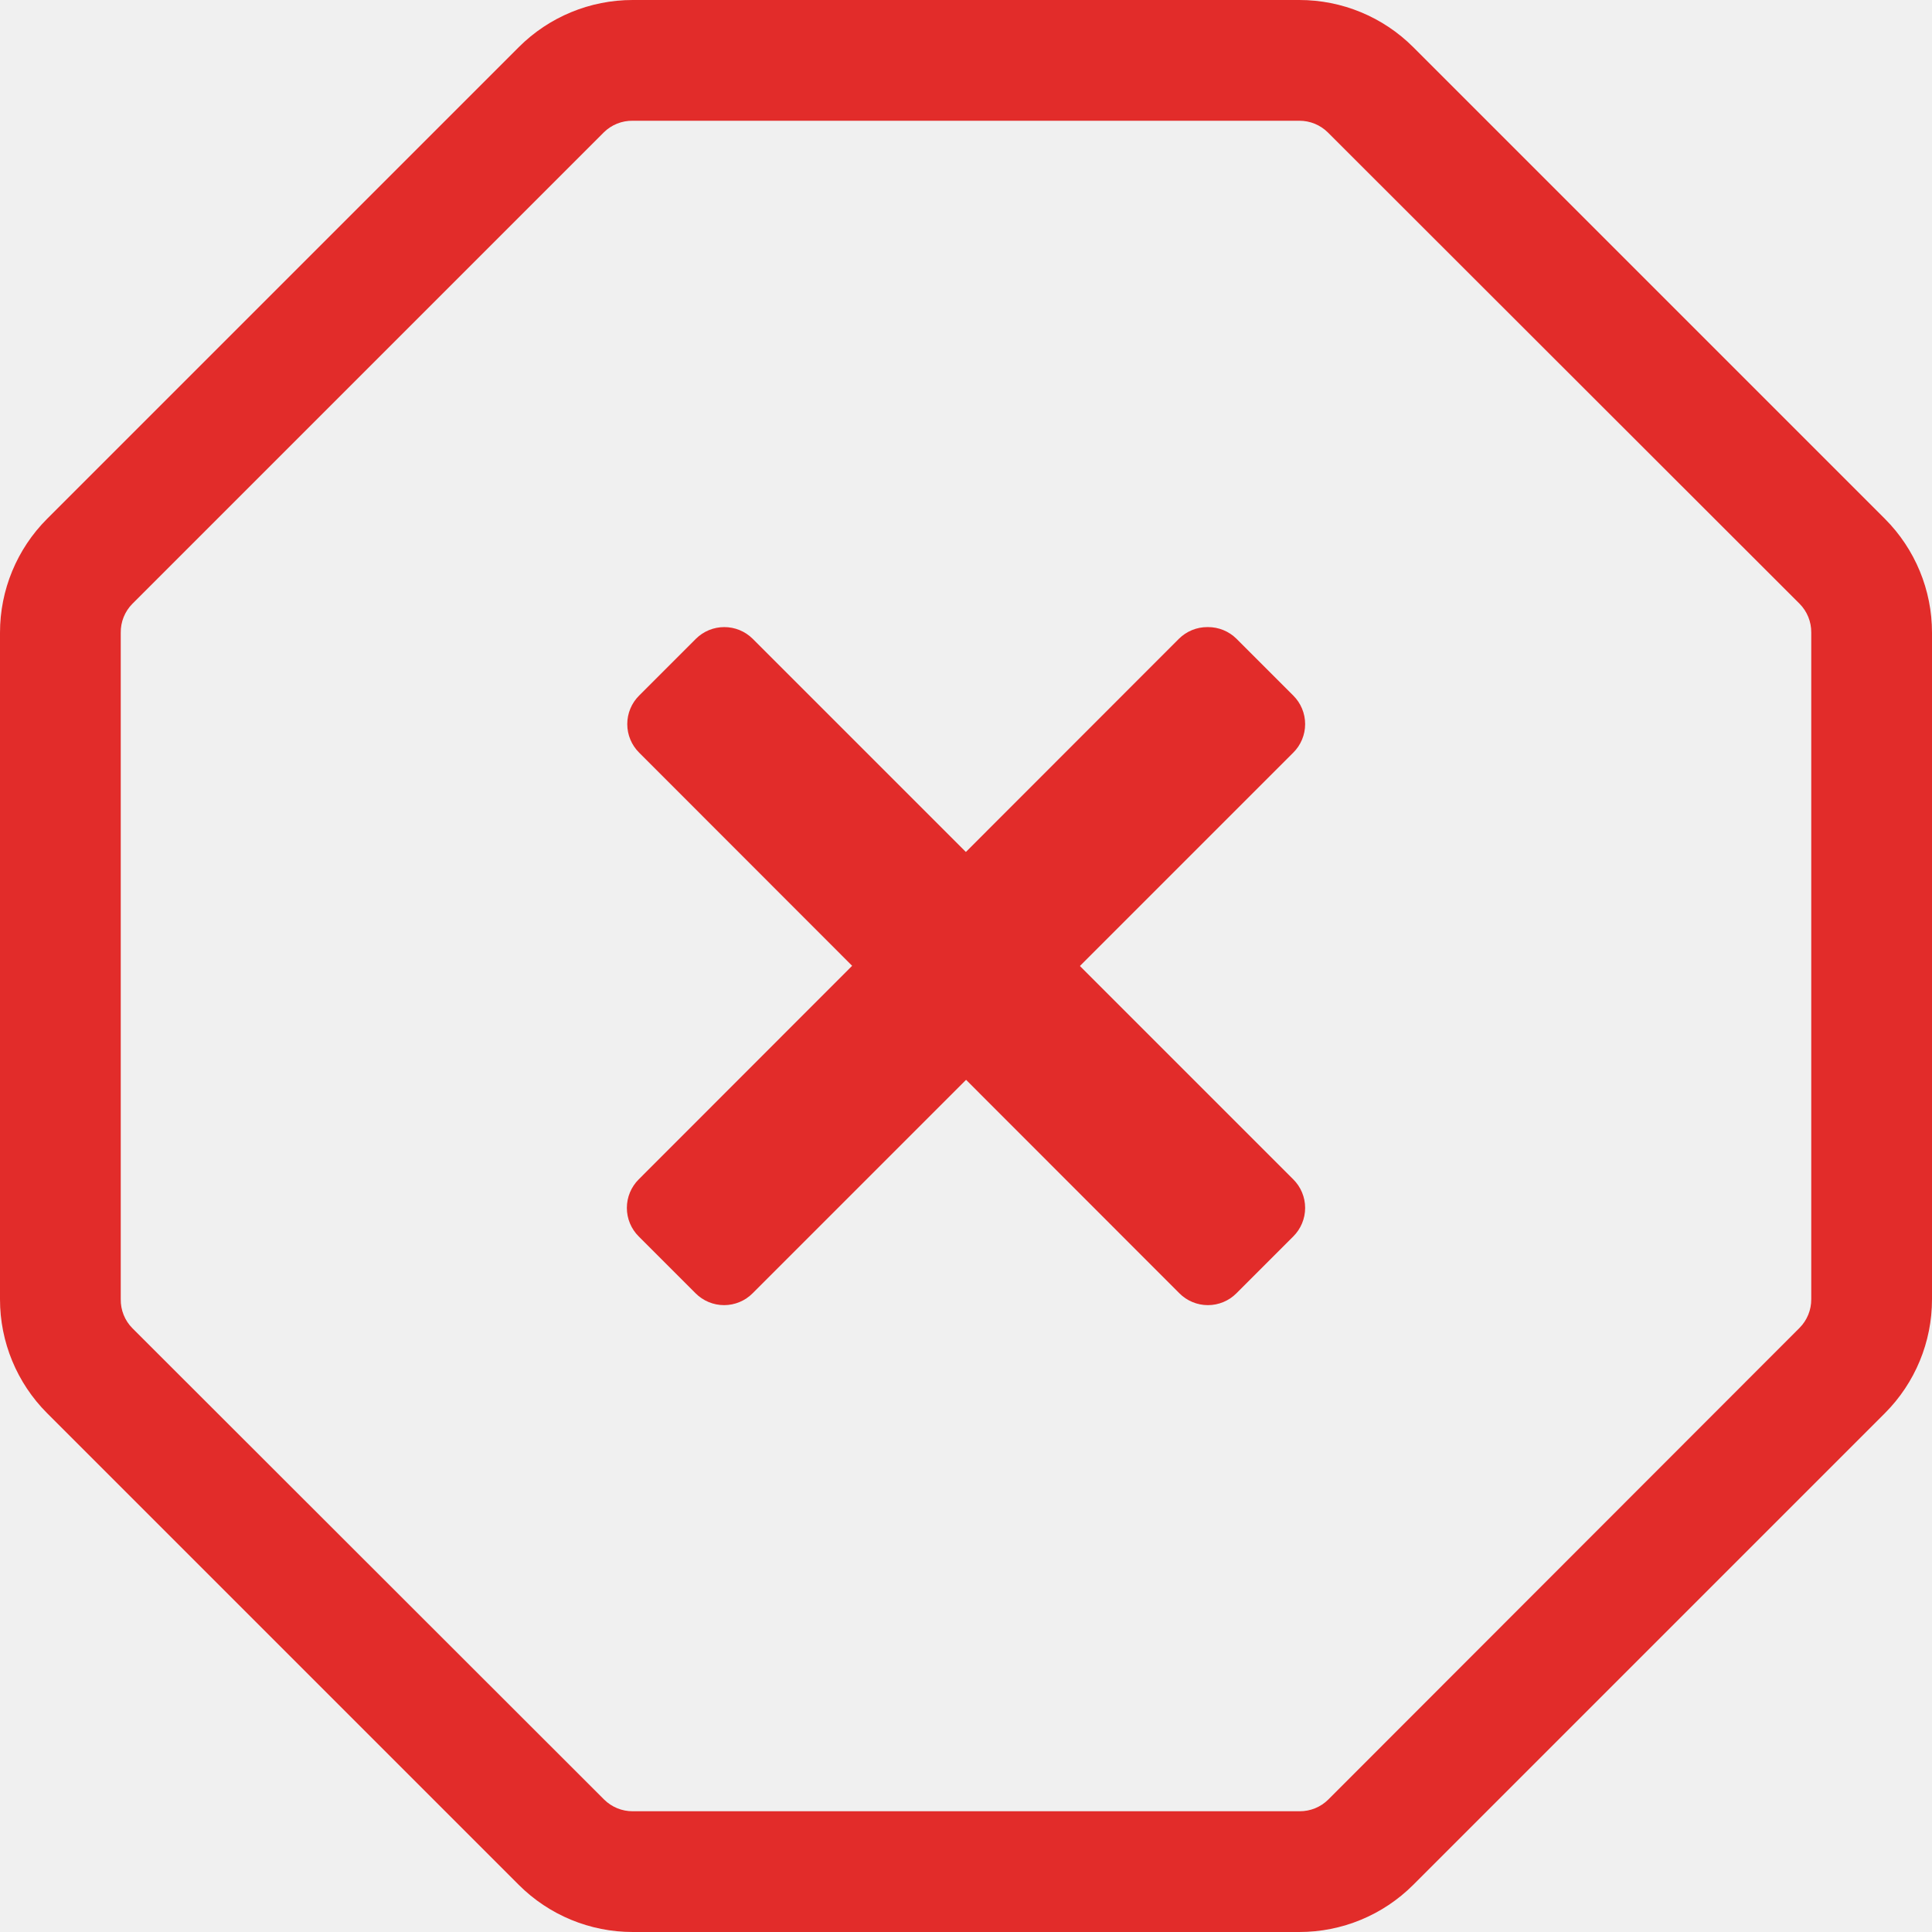
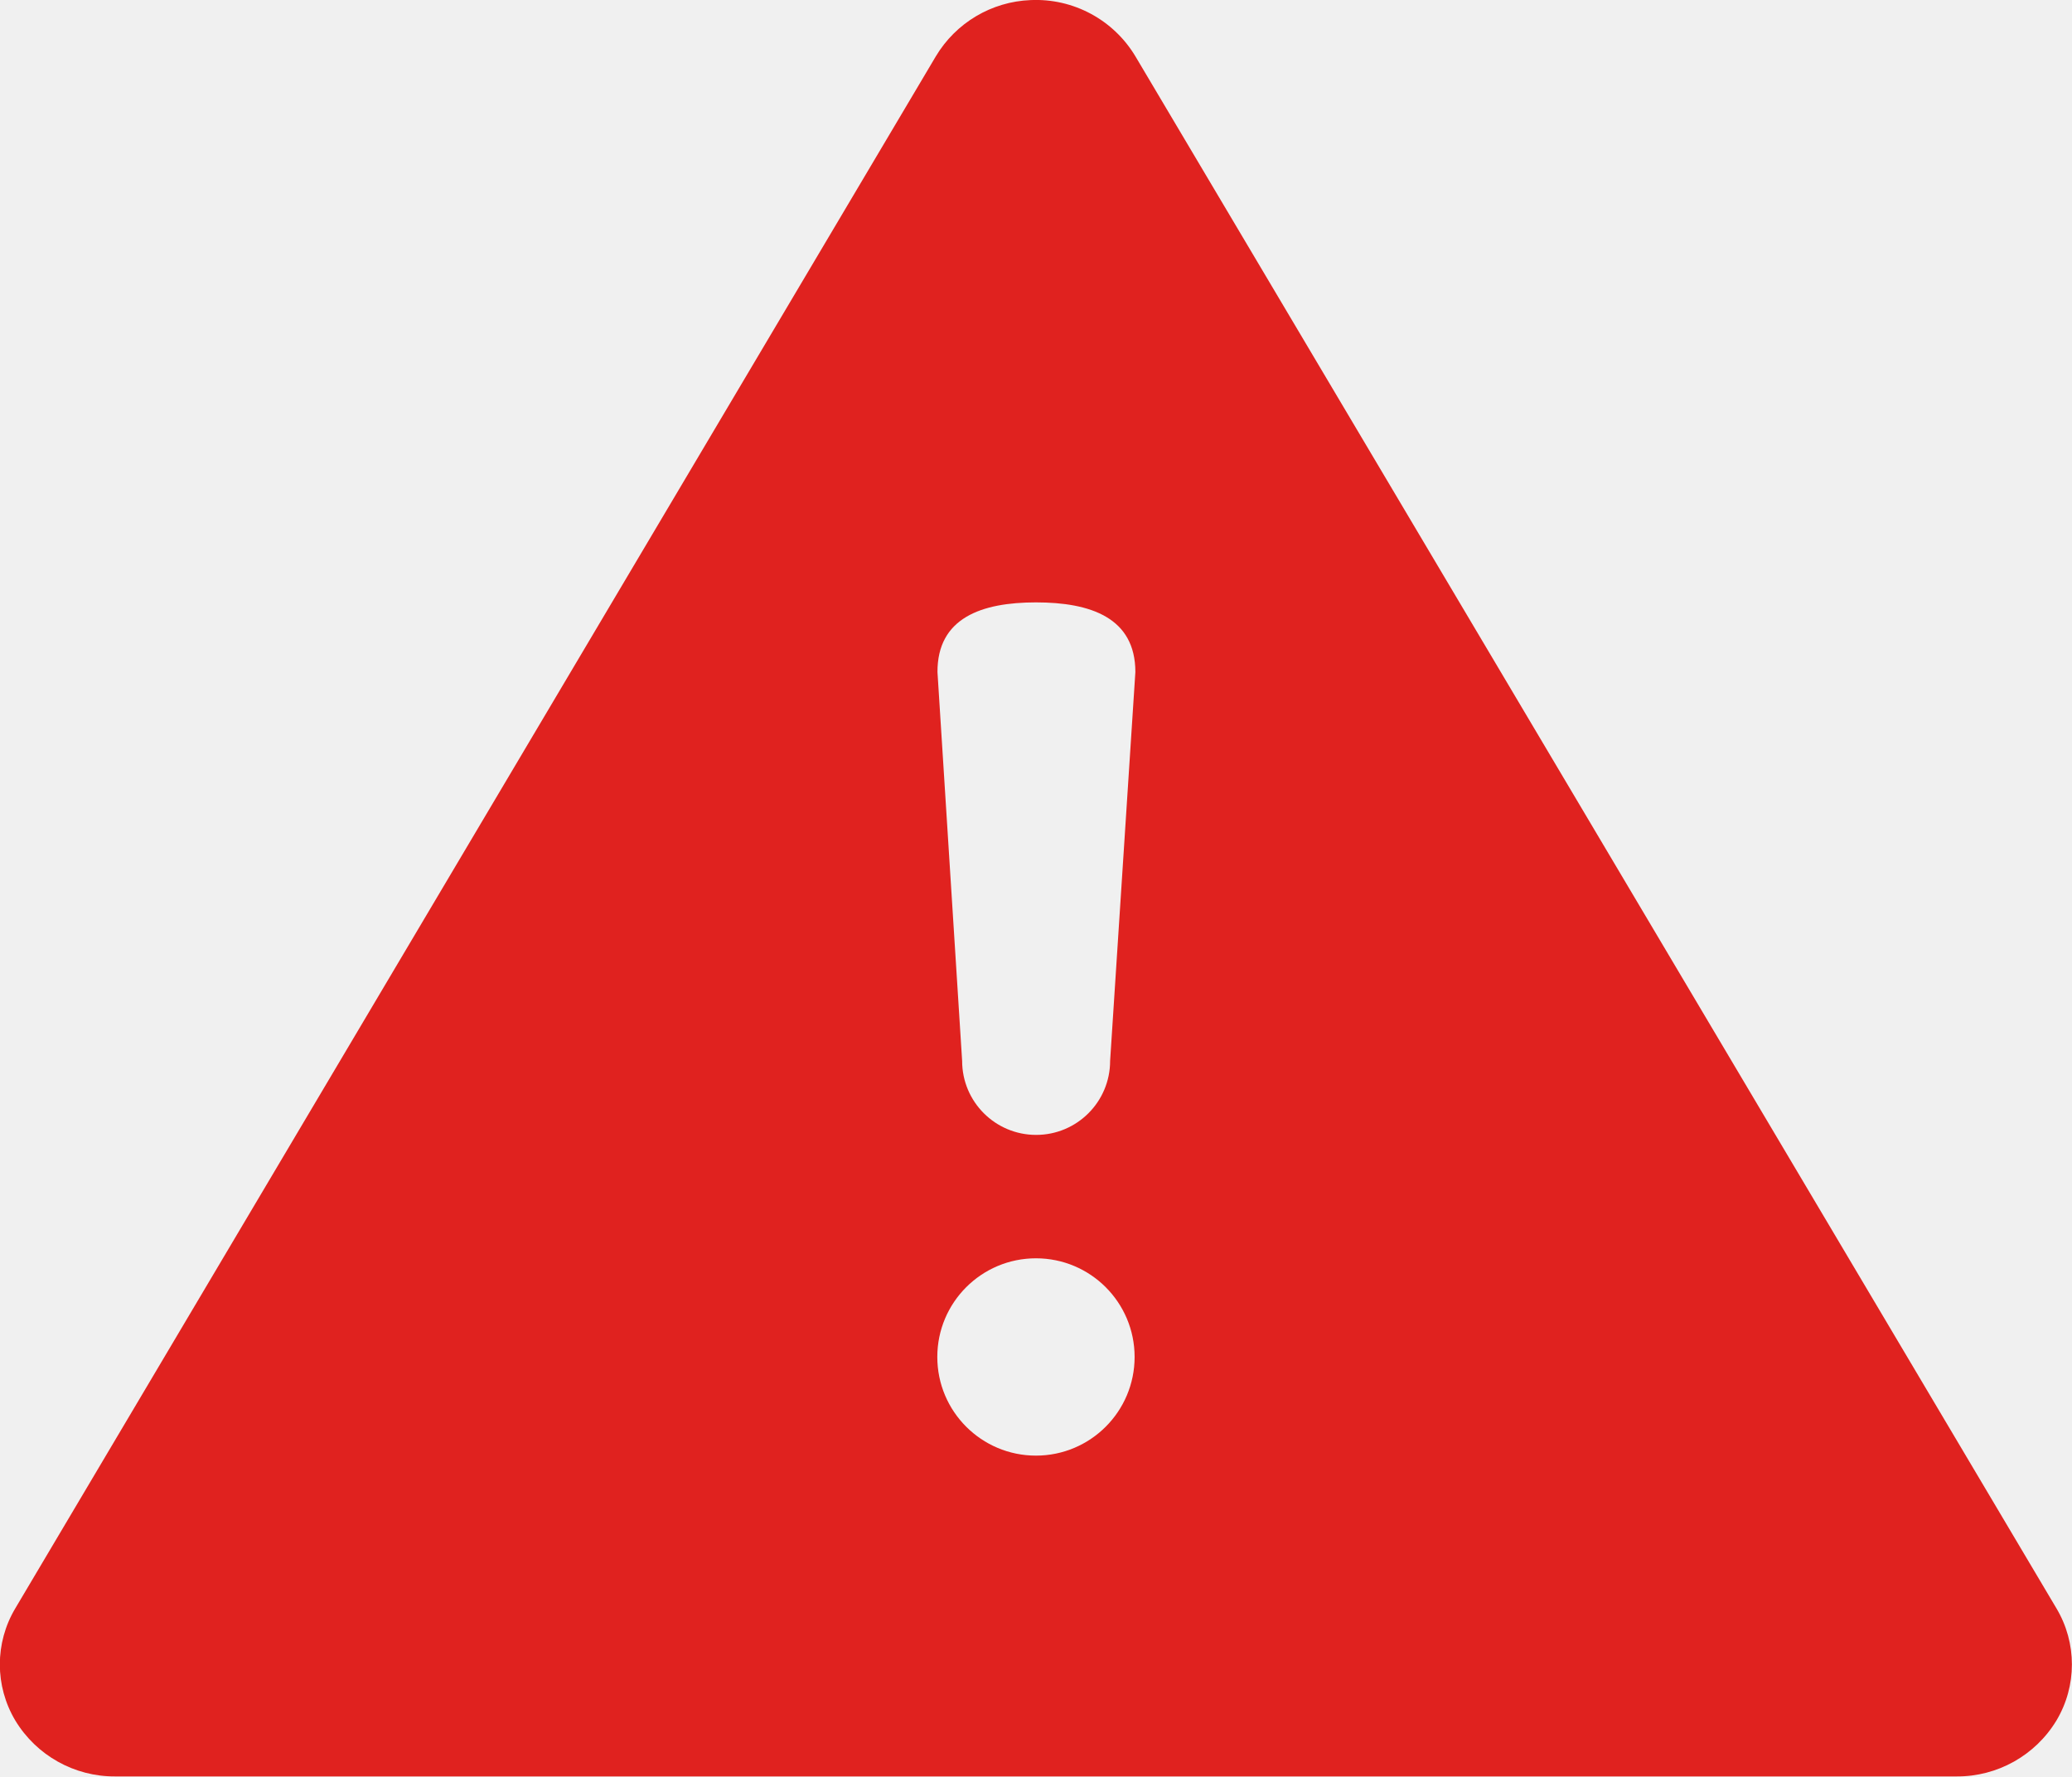
- <svg xmlns="http://www.w3.org/2000/svg" viewBox="0 0 48 48">
-   <defs>
-     <style>
-       .a {
-         fill: #e22c2a;
-       }
- 
-       .b {
-         fill: #fff;
-       }
-     </style>
-   </defs>
-   <g>
-     <path class="a" d="M32.28,3a1,1,0,0,1,.71.29L44.71,15a1,1,0,0,1,.29.71V32.28a1,1,0,0,1-.29.71L33,44.71a1,1,0,0,1-.71.29H15.72a1,1,0,0,1-.71-.29L3.29,33A1,1,0,0,1,3,32.28V15.72A1,1,0,0,1,3.29,15L15,3.29A1,1,0,0,1,15.72,3H32.28m0-3H15.72a4,4,0,0,0-2.83,1.17L1.17,12.89A4,4,0,0,0,0,15.72V32.28a4,4,0,0,0,1.17,2.83L12.89,46.83A4,4,0,0,0,15.72,48H32.28a4,4,0,0,0,2.83-1.17L46.83,35.11A4,4,0,0,0,48,32.28V15.72a4,4,0,0,0-1.17-2.83L35.11,1.17A4,4,0,0,0,32.28,0Z" />
-     <g>
-       <rect class="b" x="14.5" y="23" width="19" height="2" transform="translate(-9.94 24) rotate(-45)" />
-       <path class="a" d="M30,15.58a1,1,0,0,0-.71.29L15.87,29.3a1,1,0,0,0,0,1.42l1.41,1.41a1,1,0,0,0,1.42,0L32.13,18.7a1,1,0,0,0,0-1.42l-1.41-1.41a1,1,0,0,0-.71-.29Z" />
-     </g>
-     <g>
-       <rect class="b" x="23" y="14.5" width="2" height="19" transform="translate(-9.94 24) rotate(-45)" />
-       <path class="a" d="M18,15.58a1,1,0,0,0-.71.29l-1.41,1.41a1,1,0,0,0,0,1.42L29.3,32.13a1,1,0,0,0,1.42,0l1.41-1.41a1,1,0,0,0,0-1.42L18.7,15.87a1,1,0,0,0-.71-.29Z" />
-     </g>
+ <svg xmlns="http://www.w3.org/2000/svg" width="24.615" height="21.102" viewBox="0 0 24.615 21.102">
+   <g id="noun_Warning_861564-2" transform="translate(-8.005 -966.36)">
+     <path id="Path_340" data-name="Path 340" d="M20.248,966.361a1.375,1.375,0,0,0-1.126.669L8.187,985.466a1.3,1.3,0,0,0,0,1.333,1.377,1.377,0,0,0,1.187.664H31.248a1.377,1.377,0,0,0,1.187-.664,1.3,1.3,0,0,0,0-1.333L21.494,967.03a1.378,1.378,0,0,0-1.246-.669Zm.064,7.155c.647,0,1.181.181,1.181.828l-.3,4.619a.879.879,0,0,1-1.758,0l-.293-4.619C19.14,973.7,19.665,973.516,20.313,973.516Zm0,7.792a1.172,1.172,0,1,1-1.172,1.172A1.172,1.172,0,0,1,20.313,981.308Z" transform="translate(0)" fill="#e0221f" />
  </g>
</svg>
